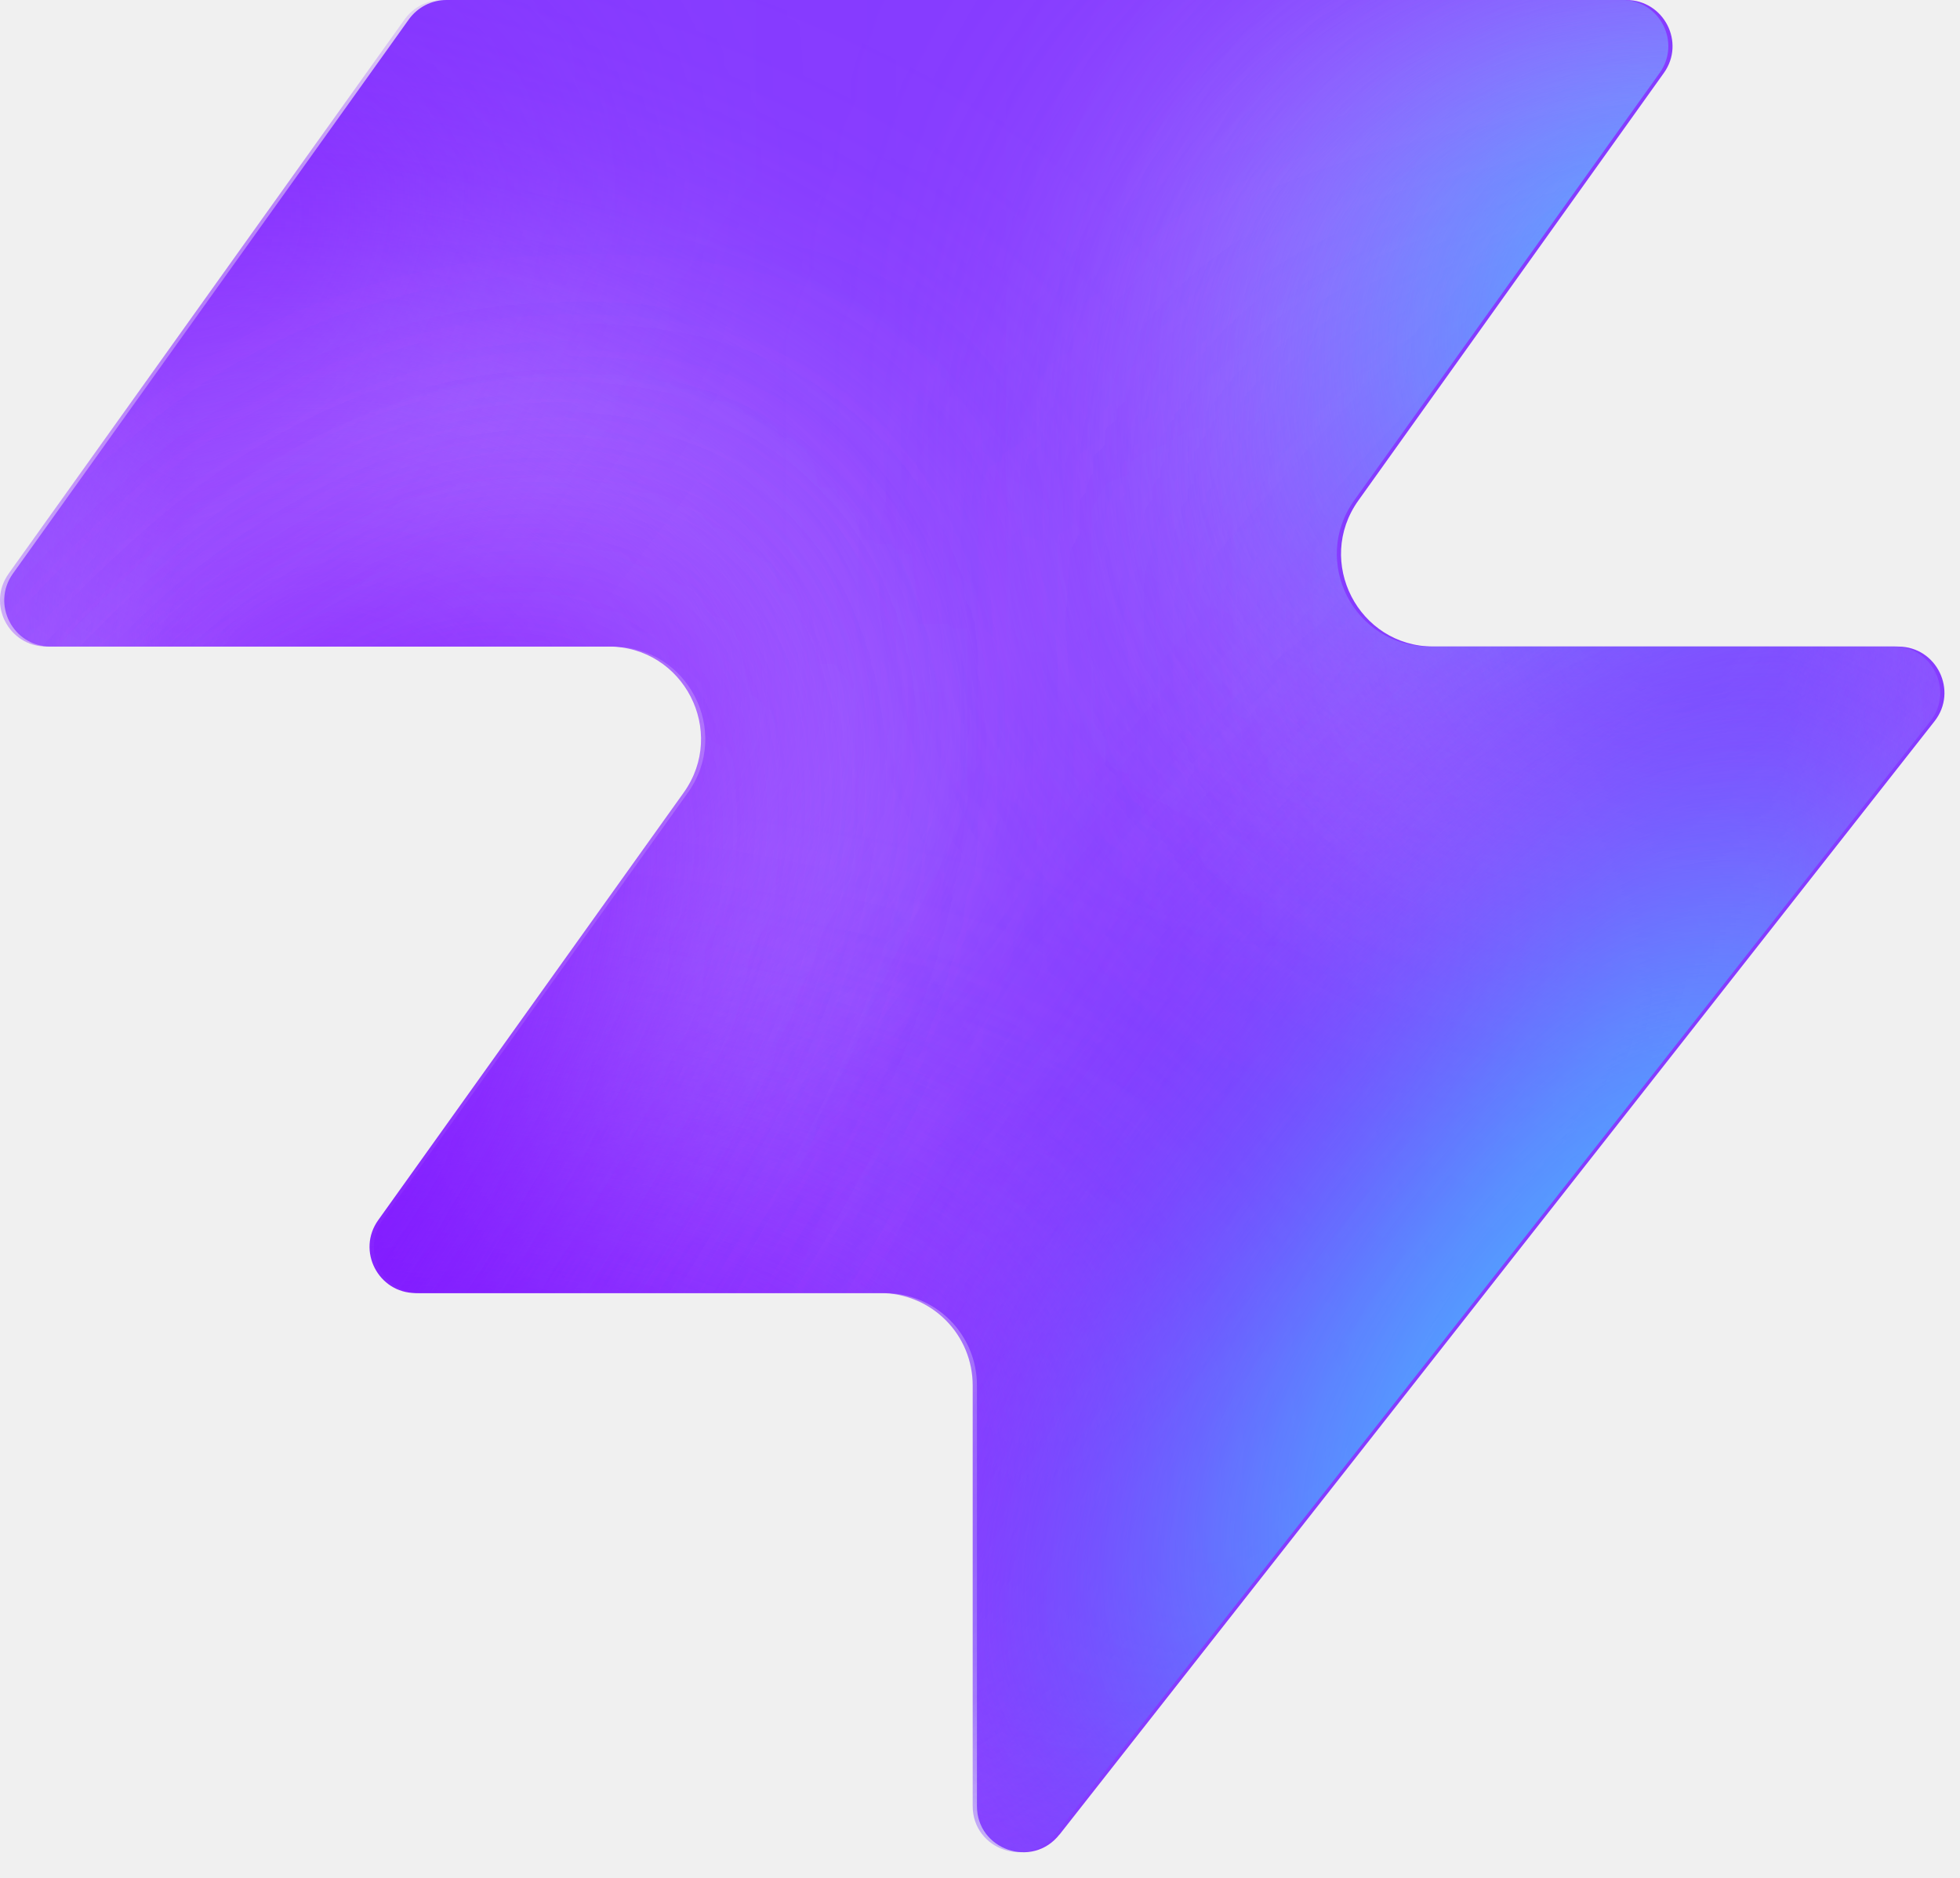
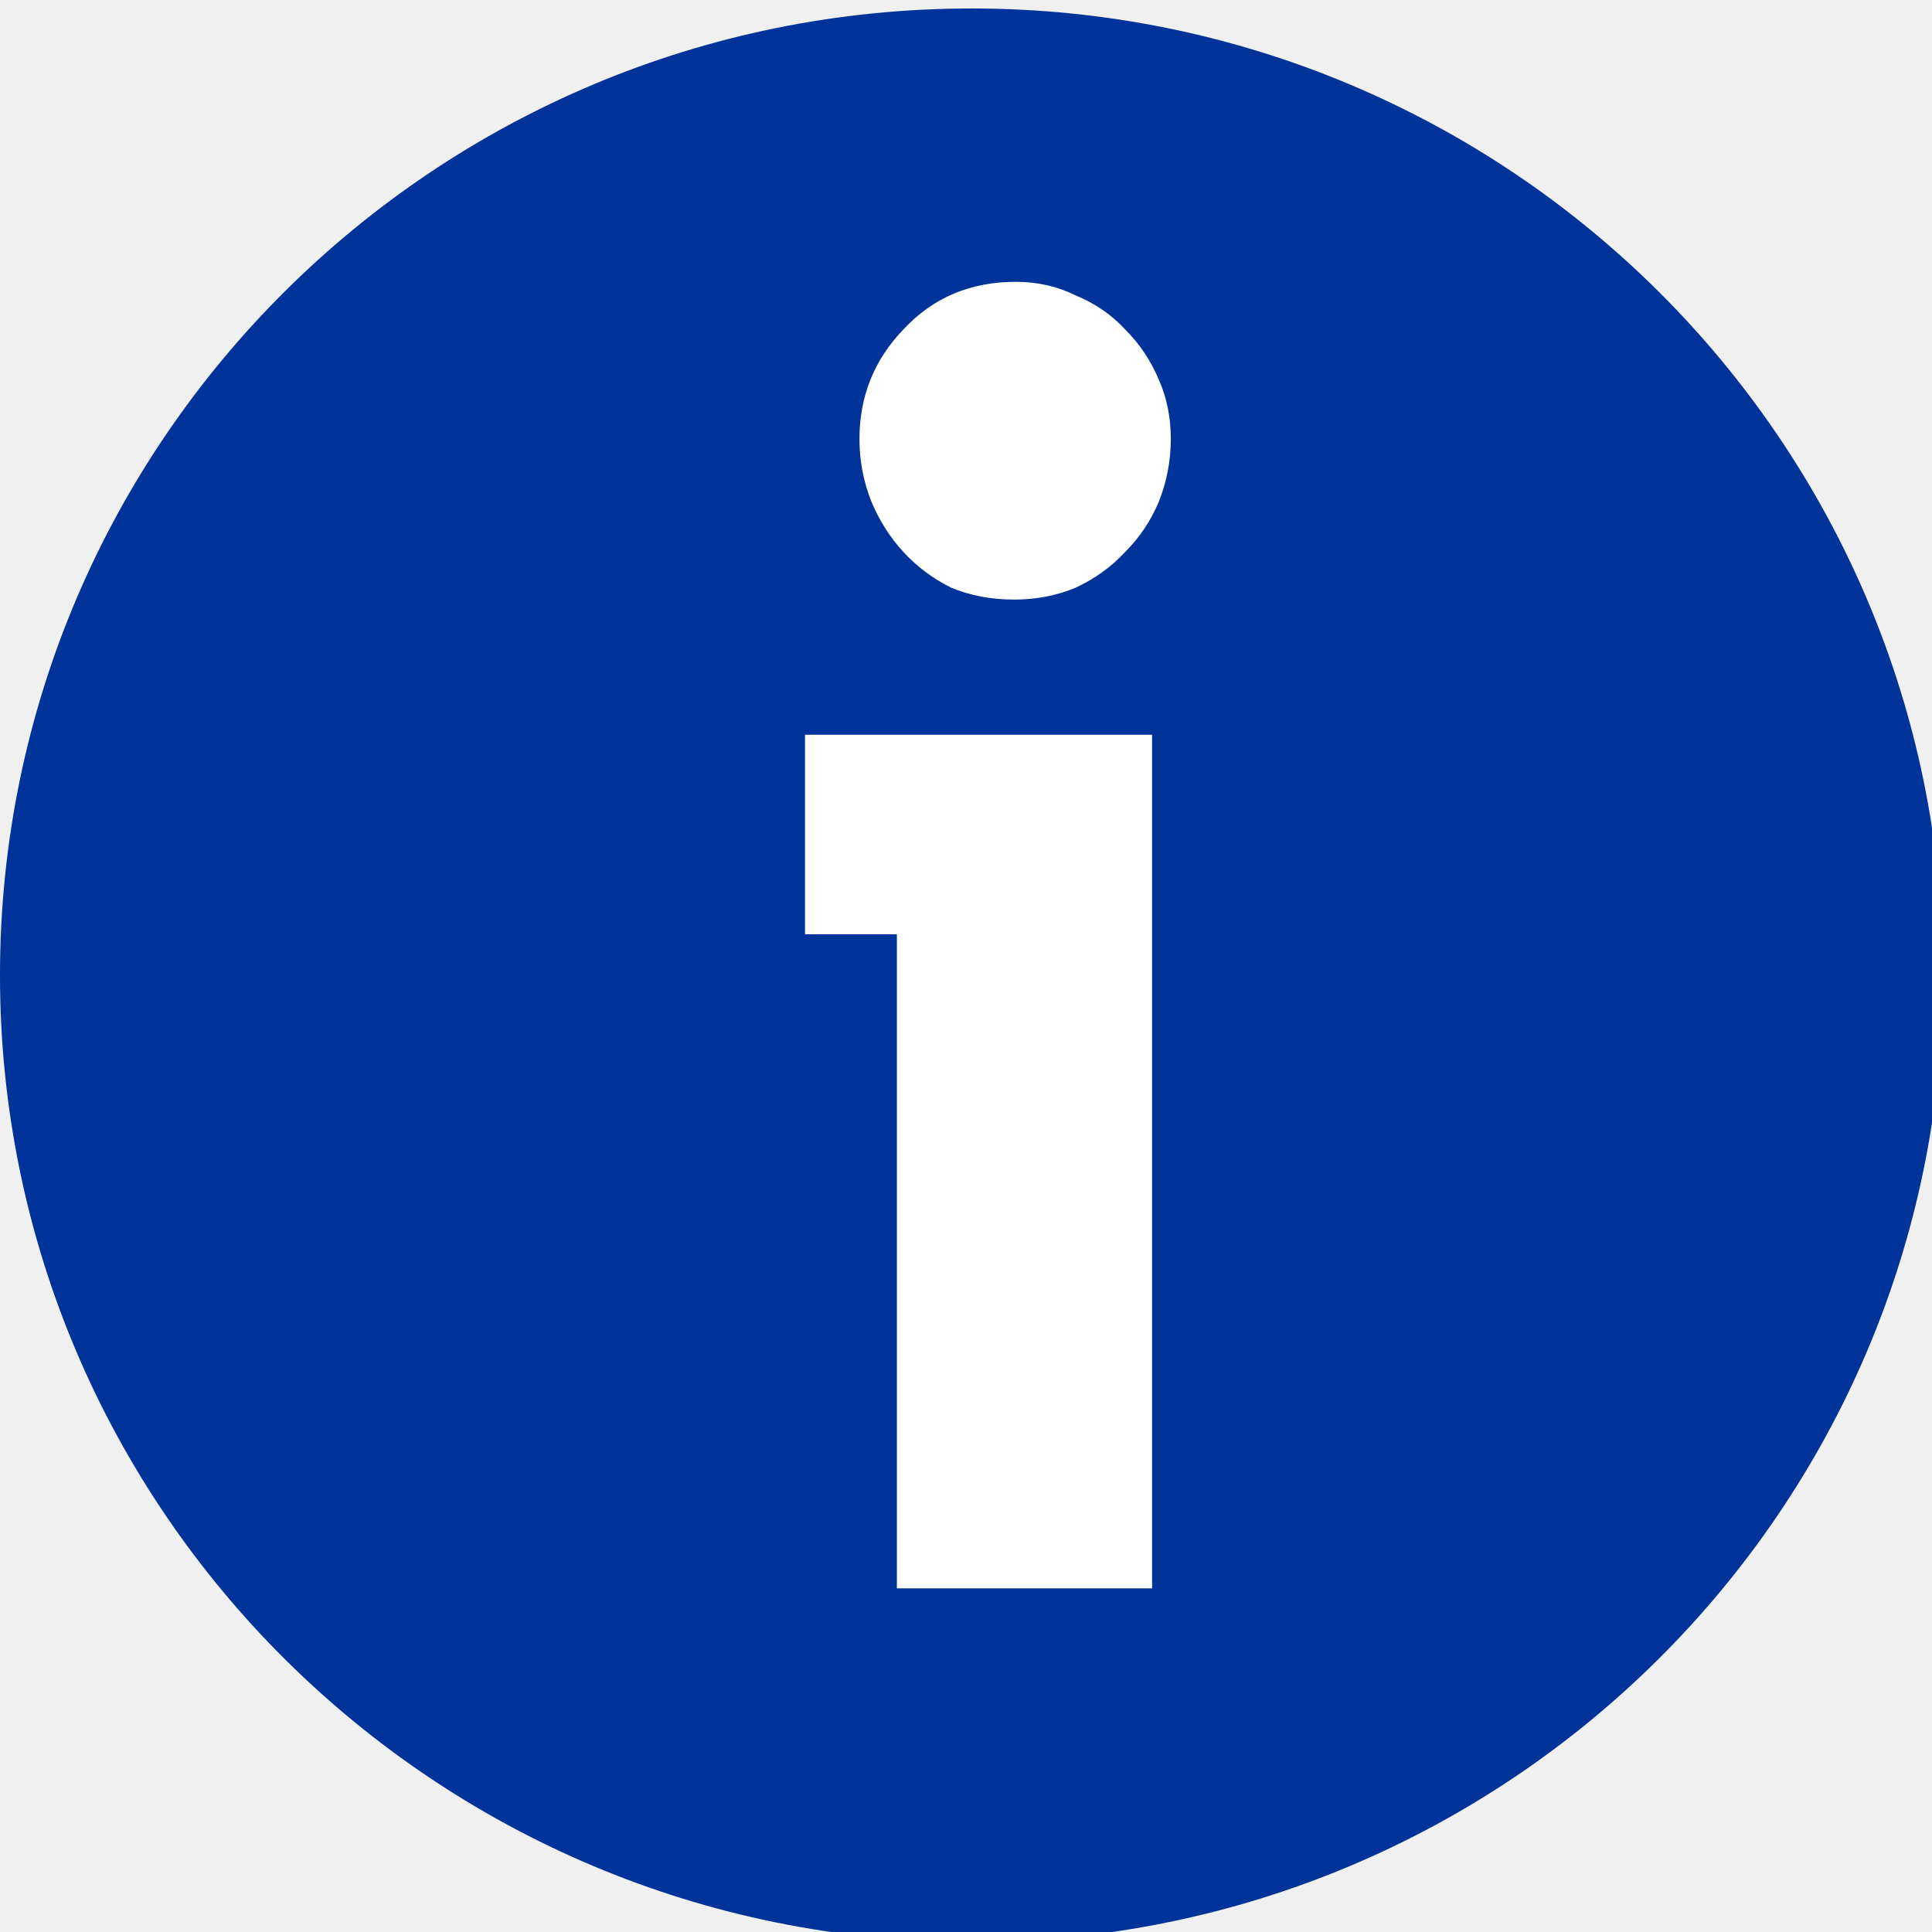
- <svg xmlns="http://www.w3.org/2000/svg" width="48" height="46" fill="none" viewBox="0 0 48 46">
-   <path fill="#863bff" d="M25.946 44.938c-.664.845-2.021.375-2.021-.698V33.937a2.26 2.26 0 0 0-2.262-2.262H10.287c-.92 0-1.456-1.04-.92-1.788l7.48-10.471c1.07-1.497 0-3.578-1.842-3.578H1.237c-.92 0-1.456-1.04-.92-1.788L10.013.474c.214-.297.556-.474.92-.474h28.894c.92 0 1.456 1.04.92 1.788l-7.48 10.471c-1.07 1.498 0 3.579 1.842 3.579h11.377c.943 0 1.473 1.088.89 1.83L25.947 44.94z" style="fill:#863bff;fill:color(display-p3 .525 .23 1);fill-opacity:1" />
-   <mask id="a" width="48" height="46" x="0" y="0" maskUnits="userSpaceOnUse" style="mask-type:alpha">
-     <path fill="#000" d="M25.842 44.938c-.664.844-2.021.375-2.021-.698V33.937a2.26 2.26 0 0 0-2.262-2.262H10.183c-.92 0-1.456-1.04-.92-1.788l7.48-10.471c1.07-1.498 0-3.579-1.842-3.579H1.133c-.92 0-1.456-1.04-.92-1.787L9.91.473c.214-.297.556-.474.92-.474h28.894c.92 0 1.456 1.04.92 1.788l-7.48 10.471c-1.07 1.498 0 3.578 1.842 3.578h11.377c.943 0 1.473 1.088.89 1.832L25.843 44.94z" style="fill:#000;fill-opacity:1" />
-   </mask>
-   <g mask="url(#a)">
-     <g filter="url(#b)">
-       <ellipse cx="5.508" cy="14.704" fill="#ede6ff" rx="5.508" ry="14.704" style="fill:#ede6ff;fill:color(display-p3 .927 .903 1);fill-opacity:1" transform="matrix(.00324 1 1 -.00324 -4.47 31.516)" />
-     </g>
-     <g filter="url(#c)">
-       <ellipse cx="10.399" cy="29.851" fill="#ede6ff" rx="10.399" ry="29.851" style="fill:#ede6ff;fill:color(display-p3 .927 .903 1);fill-opacity:1" transform="matrix(.00324 1 1 -.00324 -39.328 7.883)" />
-     </g>
-     <g filter="url(#d)">
-       <ellipse cx="5.508" cy="30.487" fill="#7e14ff" rx="5.508" ry="30.487" style="fill:#7e14ff;fill:color(display-p3 .492 .077 1);fill-opacity:1" transform="rotate(89.814 -25.913 -14.639)scale(1 -1)" />
-     </g>
-     <g filter="url(#e)">
-       <ellipse cx="5.508" cy="30.599" fill="#7e14ff" rx="5.508" ry="30.599" style="fill:#7e14ff;fill:color(display-p3 .492 .077 1);fill-opacity:1" transform="rotate(89.814 -32.644 -3.334)scale(1 -1)" />
-     </g>
-     <g filter="url(#f)">
-       <ellipse cx="5.508" cy="30.599" fill="#7e14ff" rx="5.508" ry="30.599" style="fill:#7e14ff;fill:color(display-p3 .492 .077 1);fill-opacity:1" transform="matrix(.00324 1 1 -.00324 -34.34 30.47)" />
-     </g>
-     <g filter="url(#g)">
-       <ellipse cx="14.072" cy="22.078" fill="#ede6ff" rx="14.072" ry="22.078" style="fill:#ede6ff;fill:color(display-p3 .927 .903 1);fill-opacity:1" transform="rotate(93.35 24.506 48.493)scale(-1 1)" />
-     </g>
-     <g filter="url(#h)">
-       <ellipse cx="3.47" cy="21.501" fill="#7e14ff" rx="3.47" ry="21.501" style="fill:#7e14ff;fill:color(display-p3 .492 .077 1);fill-opacity:1" transform="rotate(89.009 28.708 47.59)scale(-1 1)" />
-     </g>
-     <g filter="url(#i)">
-       <ellipse cx="3.47" cy="21.501" fill="#7e14ff" rx="3.47" ry="21.501" style="fill:#7e14ff;fill:color(display-p3 .492 .077 1);fill-opacity:1" transform="rotate(89.009 28.708 47.59)scale(-1 1)" />
-     </g>
-     <g filter="url(#j)">
-       <ellipse cx=".387" cy="8.972" fill="#7e14ff" rx="4.407" ry="29.108" style="fill:#7e14ff;fill:color(display-p3 .492 .077 1);fill-opacity:1" transform="rotate(39.51 .387 8.972)" />
-     </g>
-     <g filter="url(#k)">
-       <ellipse cx="47.523" cy="-6.092" fill="#7e14ff" rx="4.407" ry="29.108" style="fill:#7e14ff;fill:color(display-p3 .492 .077 1);fill-opacity:1" transform="rotate(37.892 47.523 -6.092)" />
-     </g>
-     <g filter="url(#l)">
-       <ellipse cx="41.412" cy="6.333" fill="#47bfff" rx="5.971" ry="9.665" style="fill:#47bfff;fill:color(display-p3 .28 .748 1);fill-opacity:1" transform="rotate(37.892 41.412 6.333)" />
-     </g>
-     <g filter="url(#m)">
-       <ellipse cx="-1.879" cy="38.332" fill="#7e14ff" rx="4.407" ry="29.108" style="fill:#7e14ff;fill:color(display-p3 .492 .077 1);fill-opacity:1" transform="rotate(37.892 -1.88 38.332)" />
-     </g>
-     <g filter="url(#n)">
-       <ellipse cx="-1.879" cy="38.332" fill="#7e14ff" rx="4.407" ry="29.108" style="fill:#7e14ff;fill:color(display-p3 .492 .077 1);fill-opacity:1" transform="rotate(37.892 -1.88 38.332)" />
-     </g>
-     <g filter="url(#o)">
-       <ellipse cx="35.651" cy="29.907" fill="#7e14ff" rx="4.407" ry="29.108" style="fill:#7e14ff;fill:color(display-p3 .492 .077 1);fill-opacity:1" transform="rotate(37.892 35.651 29.907)" />
-     </g>
-     <g filter="url(#p)">
-       <ellipse cx="38.418" cy="32.4" fill="#47bfff" rx="5.971" ry="15.297" style="fill:#47bfff;fill:color(display-p3 .28 .748 1);fill-opacity:1" transform="rotate(37.892 38.418 32.4)" />
+ <svg xmlns="http://www.w3.org/2000/svg" width="64" height="64" id="svg3030" version="1.1" viewBox="0 0 32 32">
+   <defs id="defs3032" />
+   <g id="layer1" transform="translate(-108.5065,-974.0089)">
+     <path style="fill:#003399;fill-opacity:1;stroke:none" id="path2824" d="m 28.76,15.394 a 11.799,12.26 0 1 1 -23.598,0 11.799,12.26 0 1 1 23.598,0 z" transform="matrix(1.363948,0,0,1.30613,101.4657,970.0557)" />
+     <g transform="matrix(2.818035,0,0,2.799525,91.9885,950.2168)" style="font-size:10px;font-style:normal;font-variant:normal;font-weight:bold;font-stretch:normal;text-align:start;line-height:125%;writing-mode:lr-tb;text-anchor:start;fill:#ffffff;font-family:Axel;-inkscape-font-specification:Axel Bold" id="flowRoot2826">
+       <path d="m 11.133,17.896 0,-3.87 -0.54,0 0,-1.18 2.04,0 0,5.05 -1.5,0 m 1.61,-6.8 c -2e-6,0.127 -0.023,0.25 -0.07,0.37 -0.047,0.113 -0.113,0.213 -0.2,0.3 -0.08,0.087 -0.177,0.157 -0.29,0.21 -0.113,0.047 -0.233,0.07 -0.36,0.07 -0.133,6e-6 -0.257,-0.023 -0.37,-0.07 -0.107,-0.053 -0.2,-0.123 -0.28,-0.21 -0.08,-0.087 -0.143,-0.187 -0.19,-0.3 -0.047,-0.12 -0.07,-0.243 -0.07,-0.37 -10e-7,-0.253 0.087,-0.47 0.26,-0.65 0.173,-0.187 0.393,-0.28 0.66,-0.28 0.127,8e-6 0.243,0.027 0.35,0.08 0.113,0.047 0.21,0.113 0.29,0.2 0.087,0.087 0.153,0.187 0.2,0.3 0.047,0.107 0.07,0.223 0.07,0.35" style="" id="path3435" />
    </g>
  </g>
-   <defs>
-     <filter id="b" width="60.045" height="41.654" x="-19.77" y="16.149" color-interpolation-filters="sRGB" filterUnits="userSpaceOnUse">
-       <feFlood flood-opacity="0" result="BackgroundImageFix" />
-       <feBlend in="SourceGraphic" in2="BackgroundImageFix" result="shape" />
-       <feGaussianBlur result="effect1_foregroundBlur_2002_17158" stdDeviation="7.659" />
-     </filter>
-     <filter id="c" width="90.34" height="51.437" x="-54.613" y="-7.533" color-interpolation-filters="sRGB" filterUnits="userSpaceOnUse">
-       <feFlood flood-opacity="0" result="BackgroundImageFix" />
-       <feBlend in="SourceGraphic" in2="BackgroundImageFix" result="shape" />
-       <feGaussianBlur result="effect1_foregroundBlur_2002_17158" stdDeviation="7.659" />
-     </filter>
-     <filter id="d" width="79.355" height="29.4" x="-49.64" y="2.03" color-interpolation-filters="sRGB" filterUnits="userSpaceOnUse">
-       <feFlood flood-opacity="0" result="BackgroundImageFix" />
-       <feBlend in="SourceGraphic" in2="BackgroundImageFix" result="shape" />
-       <feGaussianBlur result="effect1_foregroundBlur_2002_17158" stdDeviation="4.596" />
-     </filter>
-     <filter id="e" width="79.579" height="29.4" x="-45.045" y="20.029" color-interpolation-filters="sRGB" filterUnits="userSpaceOnUse">
-       <feFlood flood-opacity="0" result="BackgroundImageFix" />
-       <feBlend in="SourceGraphic" in2="BackgroundImageFix" result="shape" />
-       <feGaussianBlur result="effect1_foregroundBlur_2002_17158" stdDeviation="4.596" />
-     </filter>
-     <filter id="f" width="79.579" height="29.4" x="-43.513" y="21.178" color-interpolation-filters="sRGB" filterUnits="userSpaceOnUse">
-       <feFlood flood-opacity="0" result="BackgroundImageFix" />
-       <feBlend in="SourceGraphic" in2="BackgroundImageFix" result="shape" />
-       <feGaussianBlur result="effect1_foregroundBlur_2002_17158" stdDeviation="4.596" />
-     </filter>
-     <filter id="g" width="74.749" height="58.852" x="15.756" y="-17.901" color-interpolation-filters="sRGB" filterUnits="userSpaceOnUse">
-       <feFlood flood-opacity="0" result="BackgroundImageFix" />
-       <feBlend in="SourceGraphic" in2="BackgroundImageFix" result="shape" />
-       <feGaussianBlur result="effect1_foregroundBlur_2002_17158" stdDeviation="7.659" />
-     </filter>
-     <filter id="h" width="61.377" height="25.362" x="23.548" y="2.284" color-interpolation-filters="sRGB" filterUnits="userSpaceOnUse">
-       <feFlood flood-opacity="0" result="BackgroundImageFix" />
-       <feBlend in="SourceGraphic" in2="BackgroundImageFix" result="shape" />
-       <feGaussianBlur result="effect1_foregroundBlur_2002_17158" stdDeviation="4.596" />
-     </filter>
-     <filter id="i" width="61.377" height="25.362" x="23.548" y="2.284" color-interpolation-filters="sRGB" filterUnits="userSpaceOnUse">
-       <feFlood flood-opacity="0" result="BackgroundImageFix" />
-       <feBlend in="SourceGraphic" in2="BackgroundImageFix" result="shape" />
-       <feGaussianBlur result="effect1_foregroundBlur_2002_17158" stdDeviation="4.596" />
-     </filter>
-     <filter id="j" width="56.045" height="63.649" x="-27.636" y="-22.853" color-interpolation-filters="sRGB" filterUnits="userSpaceOnUse">
-       <feFlood flood-opacity="0" result="BackgroundImageFix" />
-       <feBlend in="SourceGraphic" in2="BackgroundImageFix" result="shape" />
-       <feGaussianBlur result="effect1_foregroundBlur_2002_17158" stdDeviation="4.596" />
-     </filter>
-     <filter id="k" width="54.814" height="64.646" x="20.116" y="-38.415" color-interpolation-filters="sRGB" filterUnits="userSpaceOnUse">
-       <feFlood flood-opacity="0" result="BackgroundImageFix" />
-       <feBlend in="SourceGraphic" in2="BackgroundImageFix" result="shape" />
-       <feGaussianBlur result="effect1_foregroundBlur_2002_17158" stdDeviation="4.596" />
-     </filter>
-     <filter id="l" width="33.541" height="35.313" x="24.641" y="-11.323" color-interpolation-filters="sRGB" filterUnits="userSpaceOnUse">
-       <feFlood flood-opacity="0" result="BackgroundImageFix" />
-       <feBlend in="SourceGraphic" in2="BackgroundImageFix" result="shape" />
-       <feGaussianBlur result="effect1_foregroundBlur_2002_17158" stdDeviation="4.596" />
-     </filter>
-     <filter id="m" width="54.814" height="64.646" x="-29.286" y="6.009" color-interpolation-filters="sRGB" filterUnits="userSpaceOnUse">
-       <feFlood flood-opacity="0" result="BackgroundImageFix" />
-       <feBlend in="SourceGraphic" in2="BackgroundImageFix" result="shape" />
-       <feGaussianBlur result="effect1_foregroundBlur_2002_17158" stdDeviation="4.596" />
-     </filter>
-     <filter id="n" width="54.814" height="64.646" x="-29.286" y="6.009" color-interpolation-filters="sRGB" filterUnits="userSpaceOnUse">
-       <feFlood flood-opacity="0" result="BackgroundImageFix" />
-       <feBlend in="SourceGraphic" in2="BackgroundImageFix" result="shape" />
-       <feGaussianBlur result="effect1_foregroundBlur_2002_17158" stdDeviation="4.596" />
-     </filter>
-     <filter id="o" width="54.814" height="64.646" x="8.244" y="-2.416" color-interpolation-filters="sRGB" filterUnits="userSpaceOnUse">
-       <feFlood flood-opacity="0" result="BackgroundImageFix" />
-       <feBlend in="SourceGraphic" in2="BackgroundImageFix" result="shape" />
-       <feGaussianBlur result="effect1_foregroundBlur_2002_17158" stdDeviation="4.596" />
-     </filter>
-     <filter id="p" width="39.409" height="43.623" x="18.713" y="10.588" color-interpolation-filters="sRGB" filterUnits="userSpaceOnUse">
-       <feFlood flood-opacity="0" result="BackgroundImageFix" />
-       <feBlend in="SourceGraphic" in2="BackgroundImageFix" result="shape" />
-       <feGaussianBlur result="effect1_foregroundBlur_2002_17158" stdDeviation="4.596" />
-     </filter>
-   </defs>
</svg>
